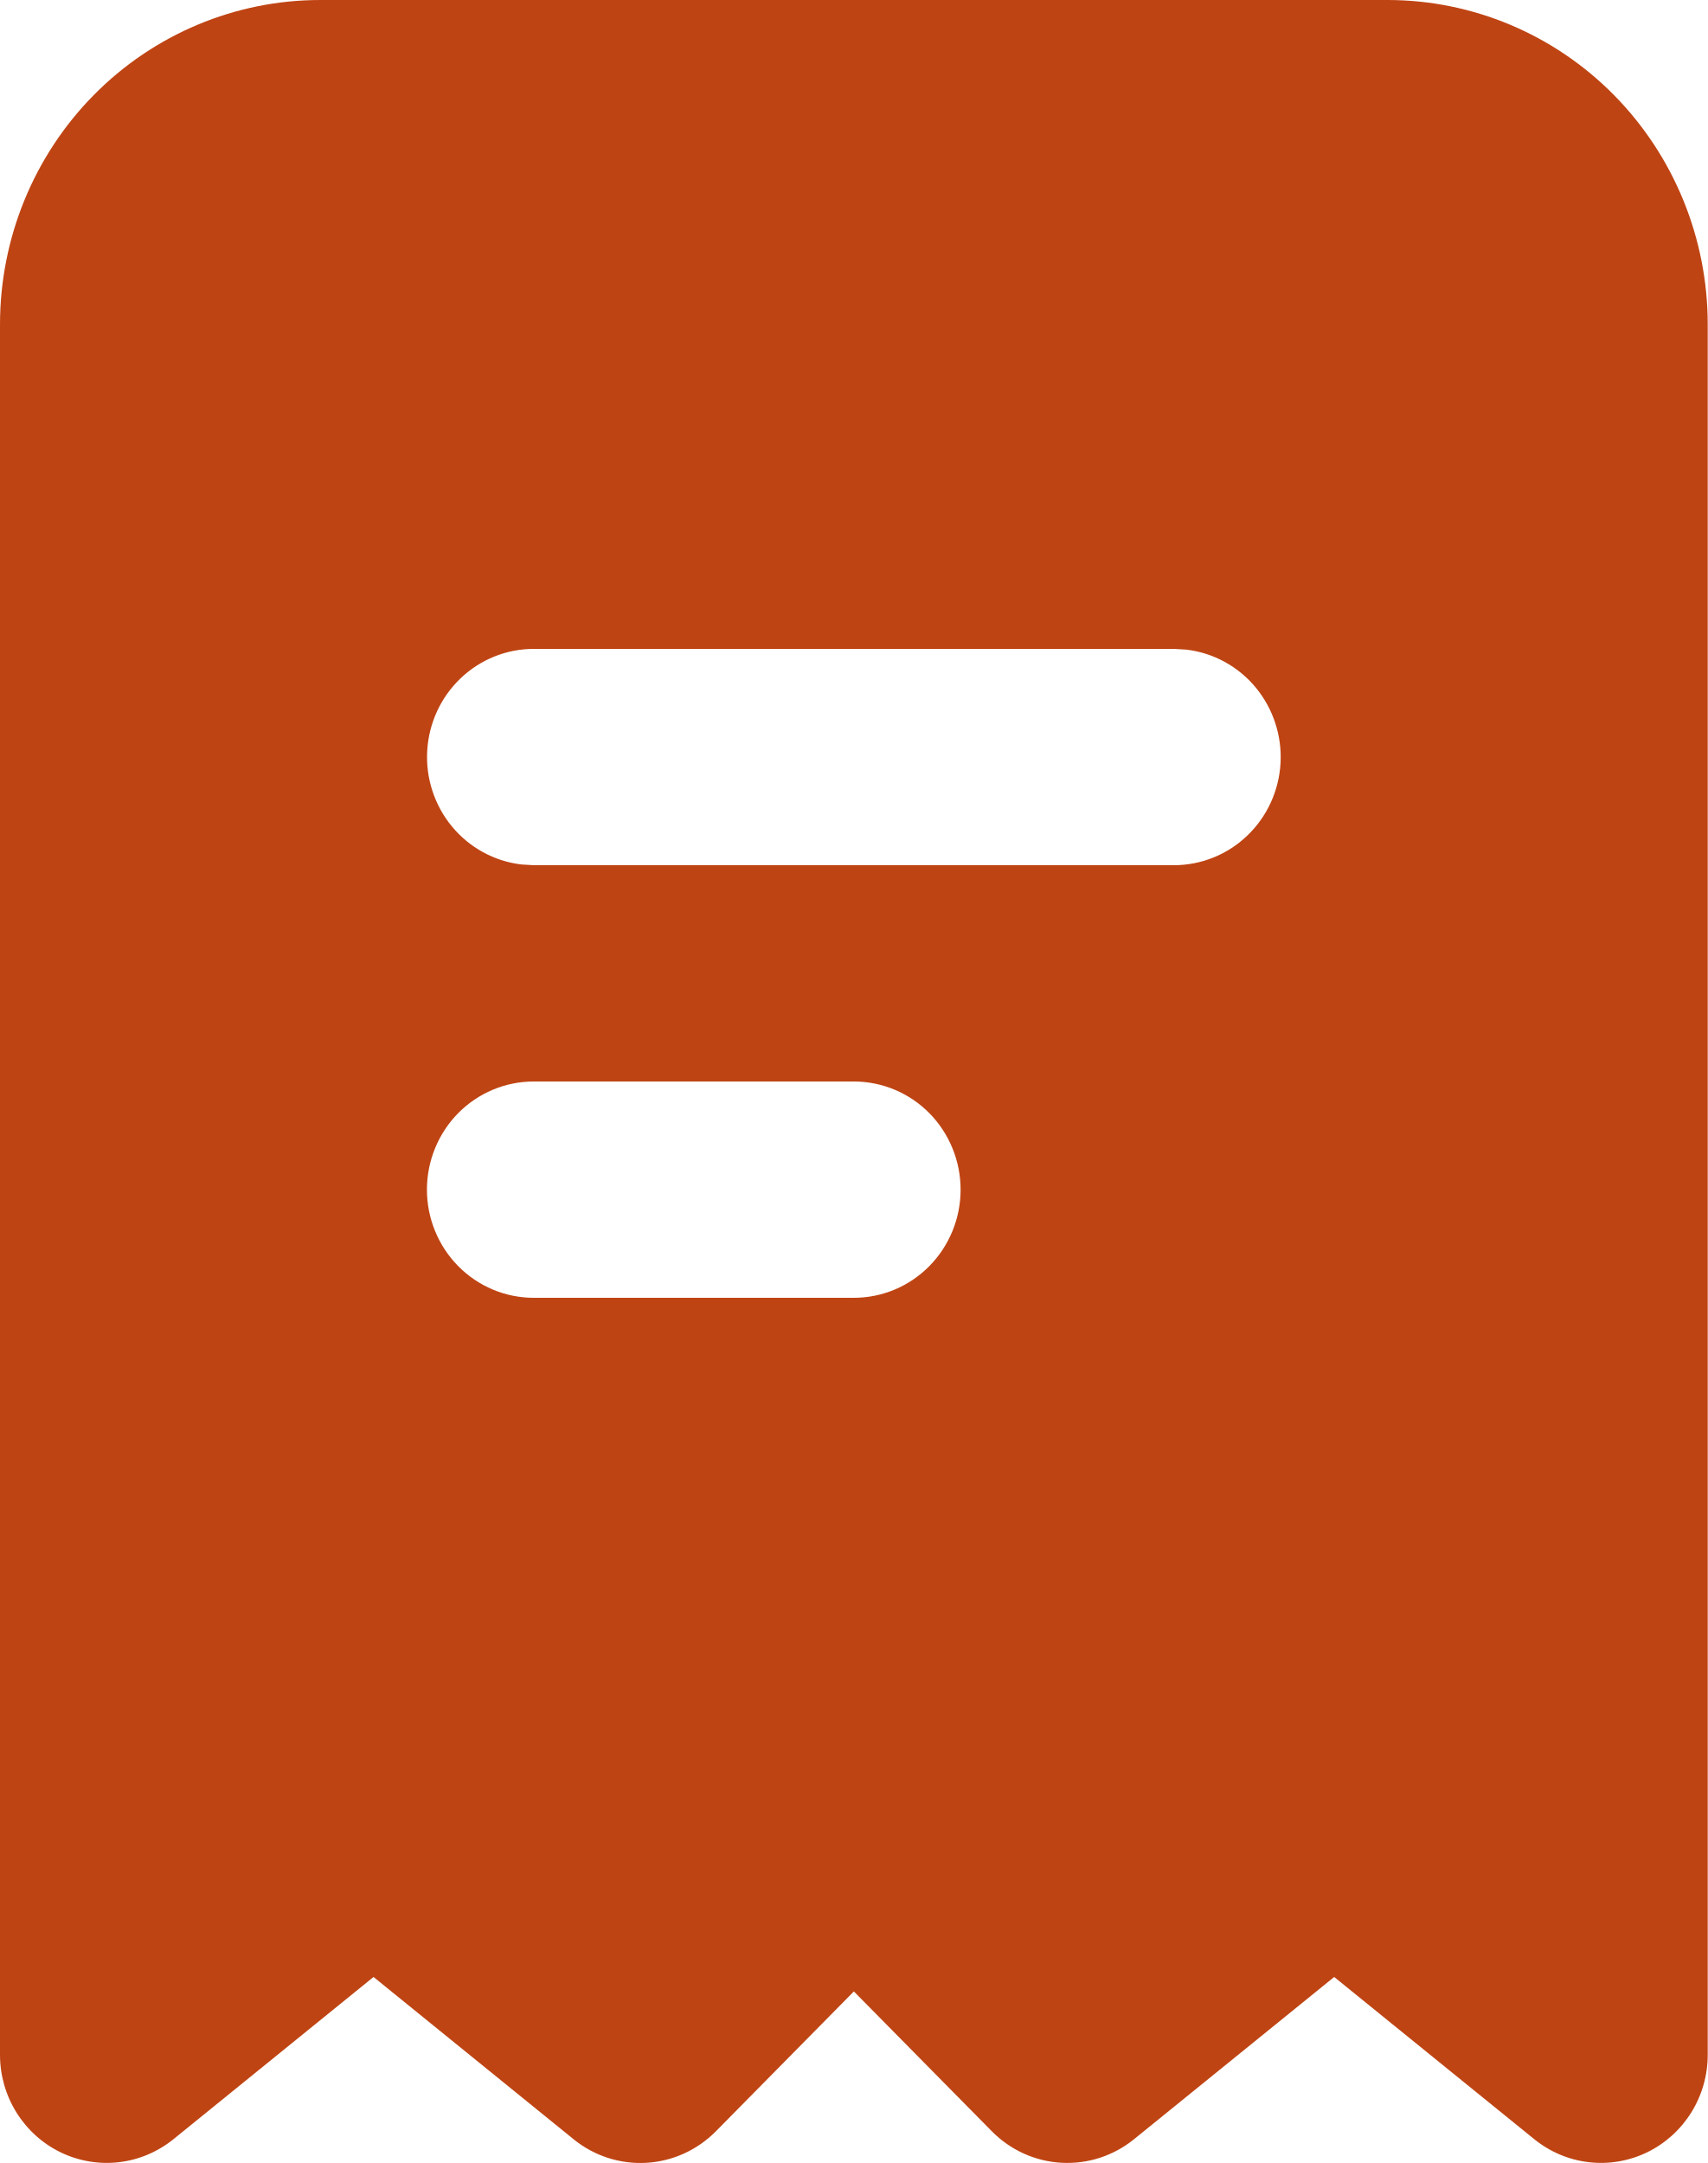
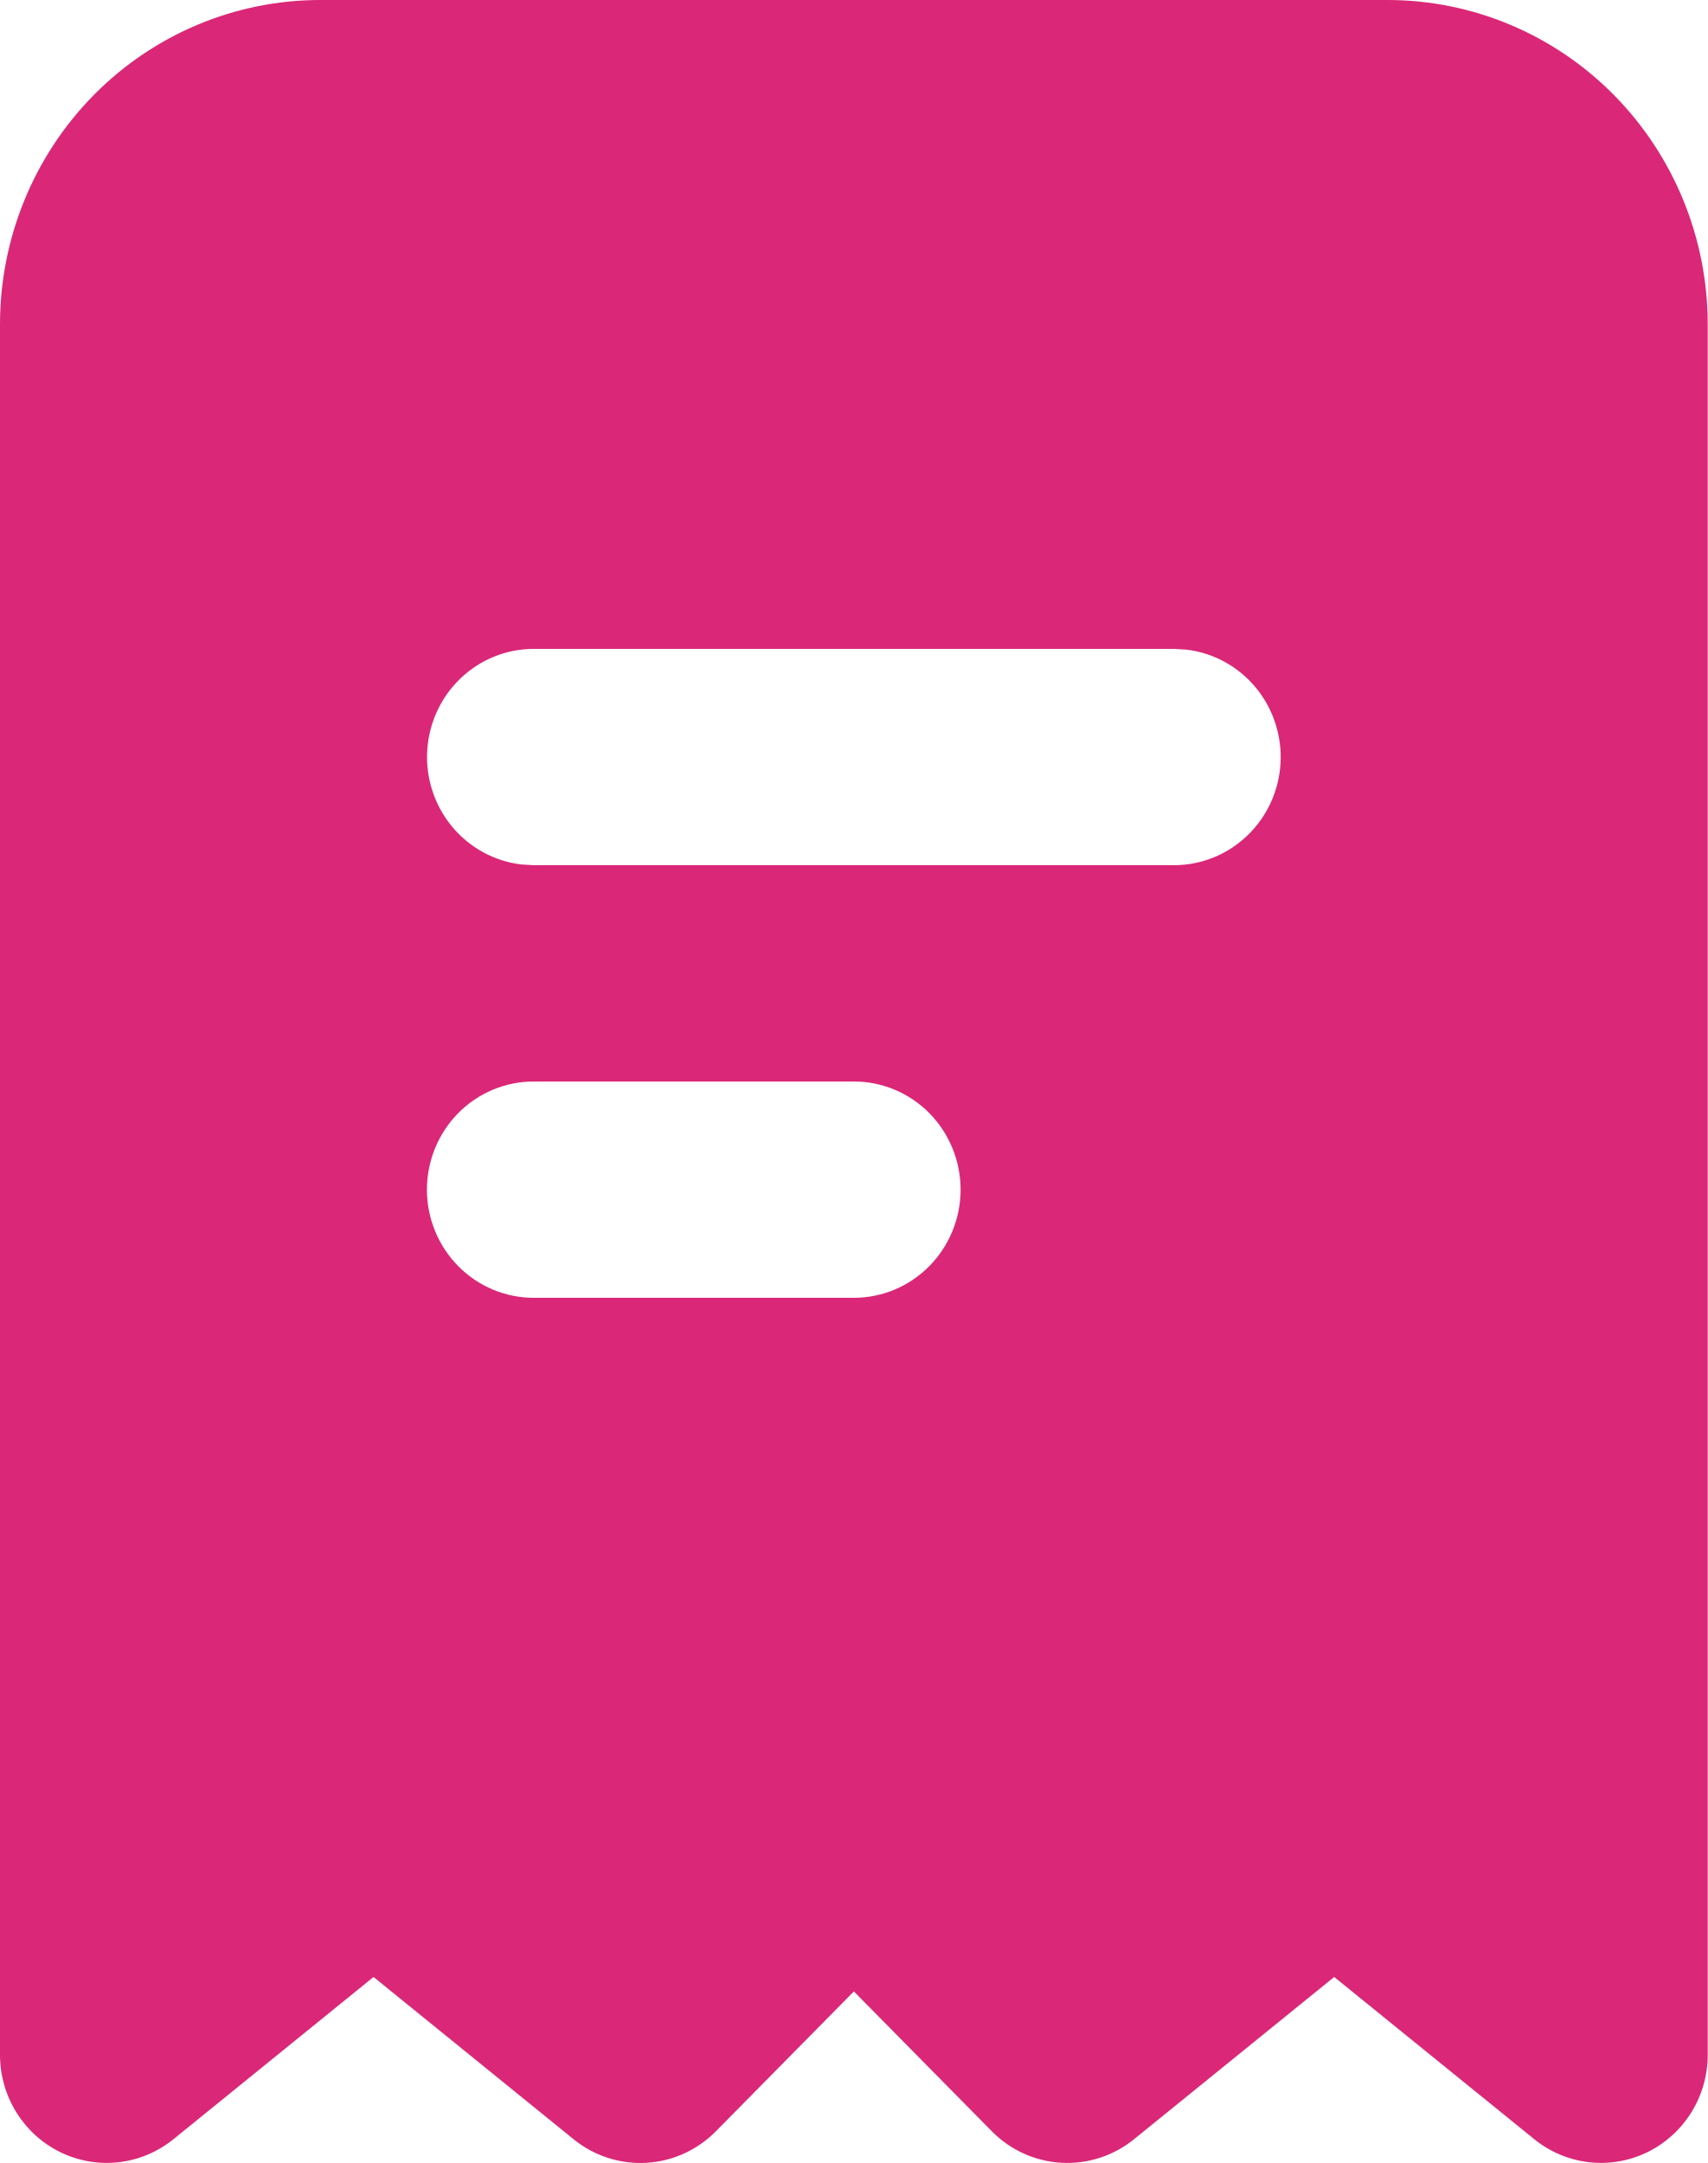
<svg xmlns="http://www.w3.org/2000/svg" width="30" height="38" viewBox="0 0 30 38" fill="none">
-   <path fill-rule="evenodd" clip-rule="evenodd" d="M24.375 0C25.867 0 27.298 0.601 28.352 1.669C29.407 2.738 30 4.188 30 5.7V36.1C30 36.458 29.9 36.808 29.712 37.111C29.523 37.414 29.255 37.657 28.936 37.812C28.618 37.966 28.263 38.027 27.912 37.986C27.561 37.946 27.229 37.805 26.953 37.582L23.438 34.732L19.922 37.582C19.562 37.874 19.108 38.022 18.647 37.996C18.186 37.971 17.751 37.774 17.424 37.443L15 34.986L12.576 37.443C12.249 37.774 11.814 37.971 11.353 37.997C10.893 38.023 10.438 37.876 10.078 37.584L6.562 34.732L3.047 37.582C2.771 37.805 2.439 37.946 2.088 37.986C1.737 38.027 1.382 37.966 1.064 37.812C0.745 37.657 0.477 37.414 0.288 37.111C0.1 36.808 0 36.458 0 36.1V5.7C0 4.188 0.593 2.738 1.648 1.669C2.702 0.601 4.133 0 5.625 0H24.375ZM15 19H9.375C8.878 19 8.401 19.2 8.049 19.556C7.698 19.913 7.5 20.396 7.5 20.9C7.5 21.404 7.698 21.887 8.049 22.243C8.401 22.6 8.878 22.8 9.375 22.8H15C15.497 22.8 15.974 22.6 16.326 22.243C16.677 21.887 16.875 21.404 16.875 20.9C16.875 20.396 16.677 19.913 16.326 19.556C15.974 19.2 15.497 19 15 19ZM20.625 11.4H9.375C8.897 11.4 8.437 11.586 8.09 11.918C7.742 12.251 7.533 12.705 7.505 13.189C7.477 13.672 7.633 14.148 7.939 14.519C8.246 14.891 8.681 15.129 9.156 15.187L9.375 15.2H20.625C21.103 15.199 21.563 15.014 21.91 14.681C22.258 14.349 22.467 13.895 22.495 13.411C22.523 12.928 22.367 12.452 22.061 12.08C21.754 11.709 21.319 11.47 20.844 11.413L20.625 11.4Z" fill="#BF4413" />
+   <path fill-rule="evenodd" clip-rule="evenodd" d="M24.375 0C25.867 0 27.298 0.601 28.352 1.669C29.407 2.738 30 4.188 30 5.7V36.1C30 36.458 29.9 36.808 29.712 37.111C29.523 37.414 29.255 37.657 28.936 37.812C28.618 37.966 28.263 38.027 27.912 37.986C27.561 37.946 27.229 37.805 26.953 37.582L23.438 34.732L19.922 37.582C19.562 37.874 19.108 38.022 18.647 37.996C18.186 37.971 17.751 37.774 17.424 37.443L15 34.986L12.576 37.443C12.249 37.774 11.814 37.971 11.353 37.997C10.893 38.023 10.438 37.876 10.078 37.584L6.562 34.732L3.047 37.582C2.771 37.805 2.439 37.946 2.088 37.986C1.737 38.027 1.382 37.966 1.064 37.812C0.745 37.657 0.477 37.414 0.288 37.111C0.1 36.808 0 36.458 0 36.1V5.7C0 4.188 0.593 2.738 1.648 1.669C2.702 0.601 4.133 0 5.625 0H24.375ZM15 19H9.375C8.878 19 8.401 19.2 8.049 19.556C7.698 19.913 7.5 20.396 7.5 20.9C7.5 21.404 7.698 21.887 8.049 22.243C8.401 22.6 8.878 22.8 9.375 22.8H15C15.497 22.8 15.974 22.6 16.326 22.243C16.677 21.887 16.875 21.404 16.875 20.9C16.875 20.396 16.677 19.913 16.326 19.556C15.974 19.2 15.497 19 15 19ZM20.625 11.4H9.375C8.897 11.4 8.437 11.586 8.09 11.918C7.742 12.251 7.533 12.705 7.505 13.189C7.477 13.672 7.633 14.148 7.939 14.519C8.246 14.891 8.681 15.129 9.156 15.187L9.375 15.2H20.625C21.103 15.199 21.563 15.014 21.91 14.681C22.258 14.349 22.467 13.895 22.495 13.411C22.523 12.928 22.367 12.452 22.061 12.08C21.754 11.709 21.319 11.47 20.844 11.413L20.625 11.4Z" fill="#DB2777" />
</svg>
